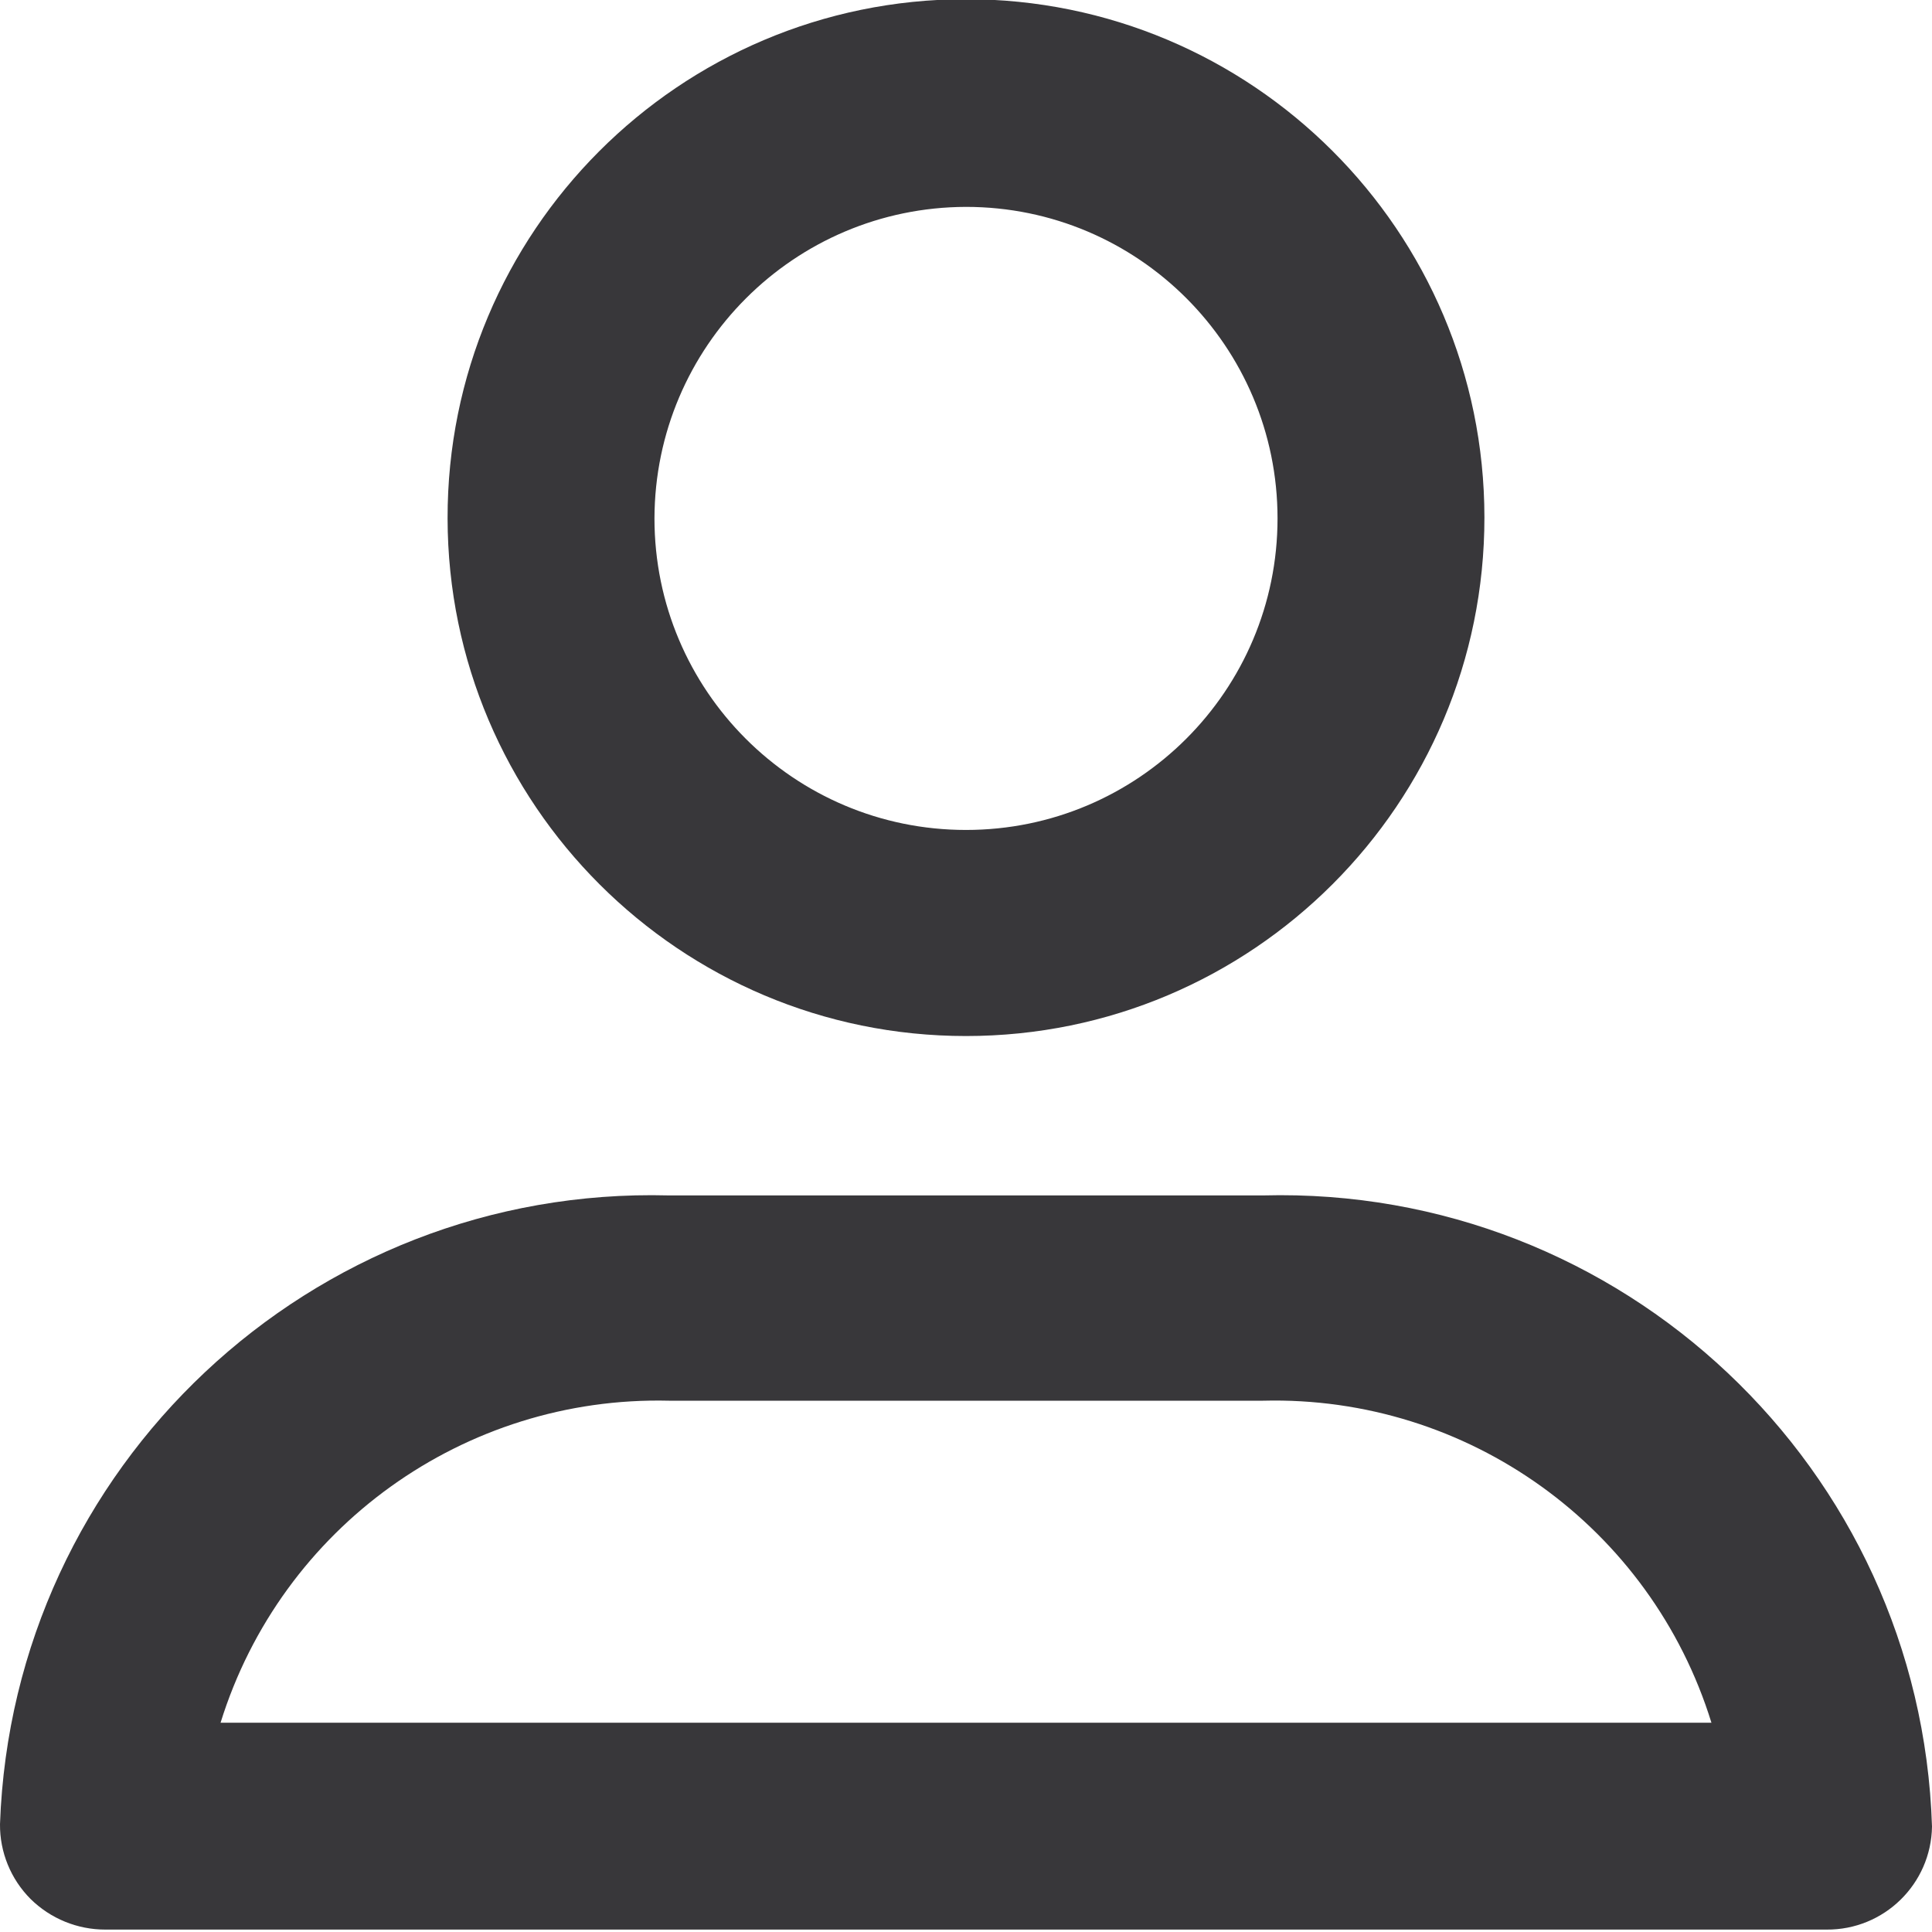
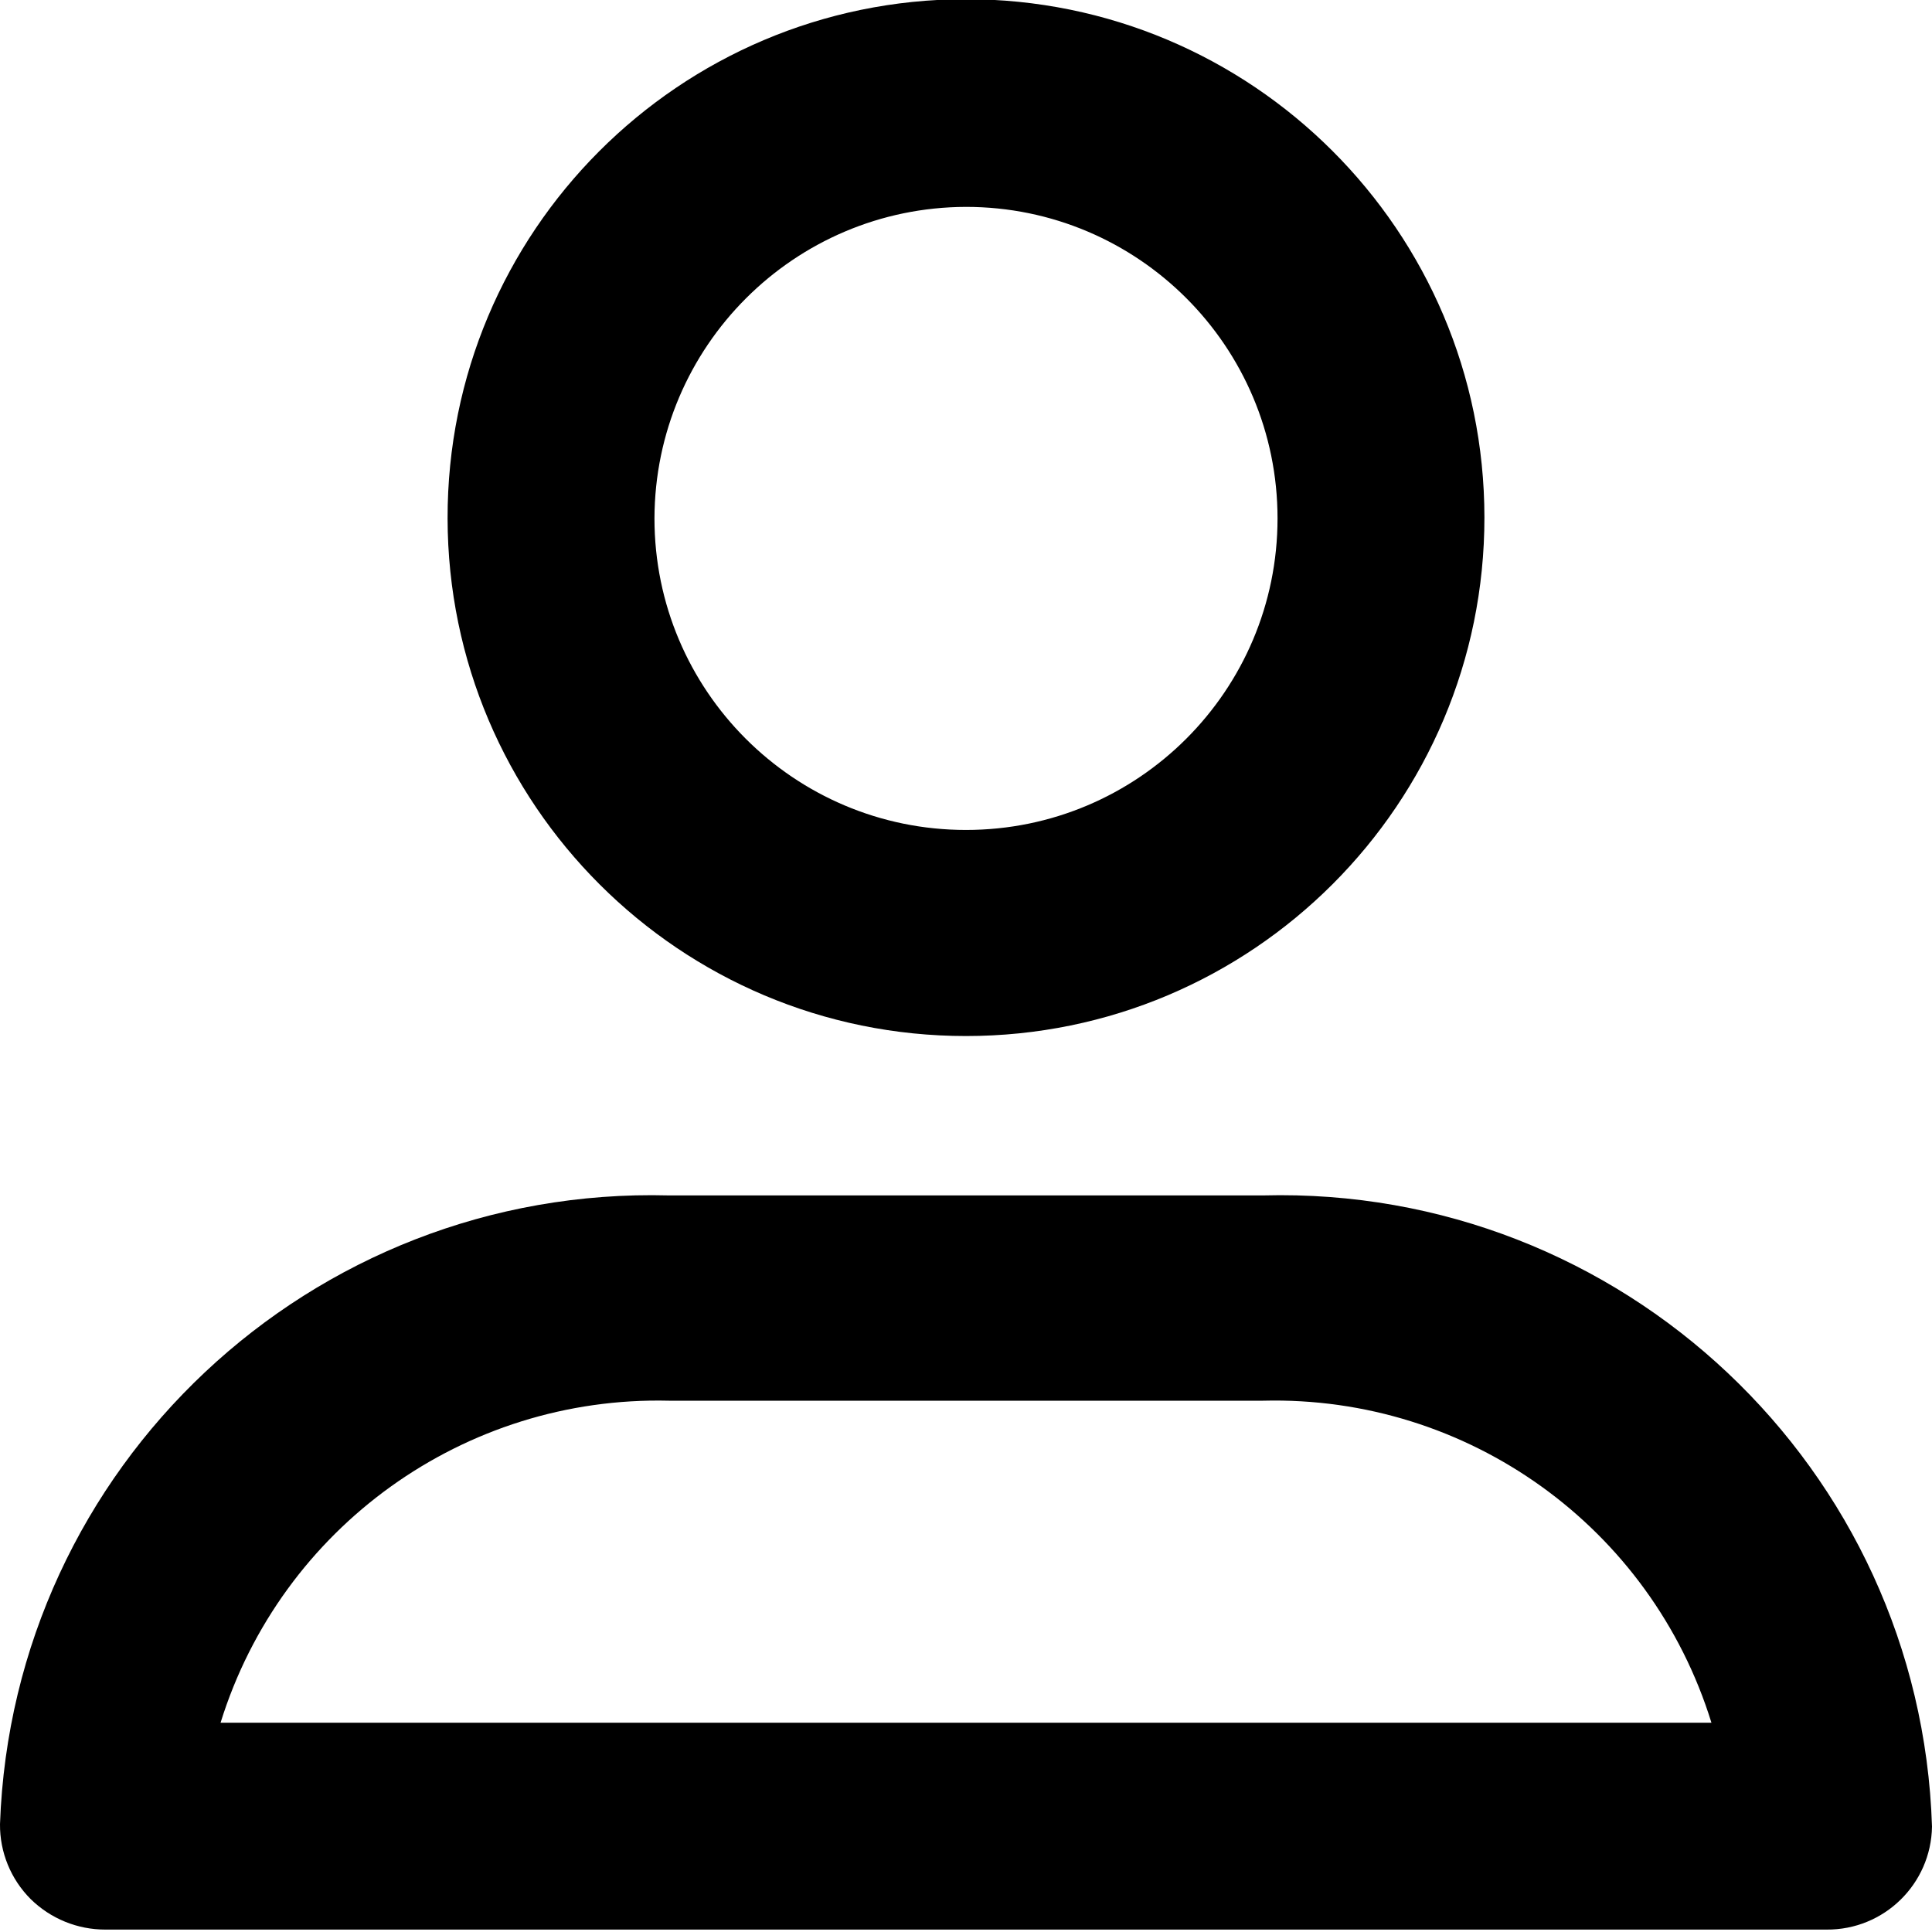
<svg xmlns="http://www.w3.org/2000/svg" viewBox="0 0 24 24">
-   <defs>
-     <style>.cls-1{fill:#38373a;}</style>
-   </defs>
+   <defs />
  <g id="Layer_2" data-name="Layer 2">
    <g id="_24px" data-name="24px">
      <g id="Profile">
        <path class="cls-1" d="M12,12.87A6.44,6.44,0,1,0,5.56,6.44,6.44,6.44,0,0,0,12,12.87Zm0-10.3A3.87,3.87,0,1,1,8.13,6.44,3.88,3.88,0,0,1,12,2.57Z" />
        <path class="cls-1" d="M15.69,14.85H8.31A8.1,8.1,0,0,0,0,22.66a1.3,1.3,0,0,0,.38.93,1.32,1.32,0,0,0,.93.38l21.38,0h0A1.3,1.3,0,0,0,24,22.69h0A8.1,8.1,0,0,0,15.69,14.85ZM2.74,21.4a5.69,5.69,0,0,1,5.57-4h7.38a5.68,5.68,0,0,1,5.57,4Z" />
      </g>
    </g>
  </g>
</svg>
